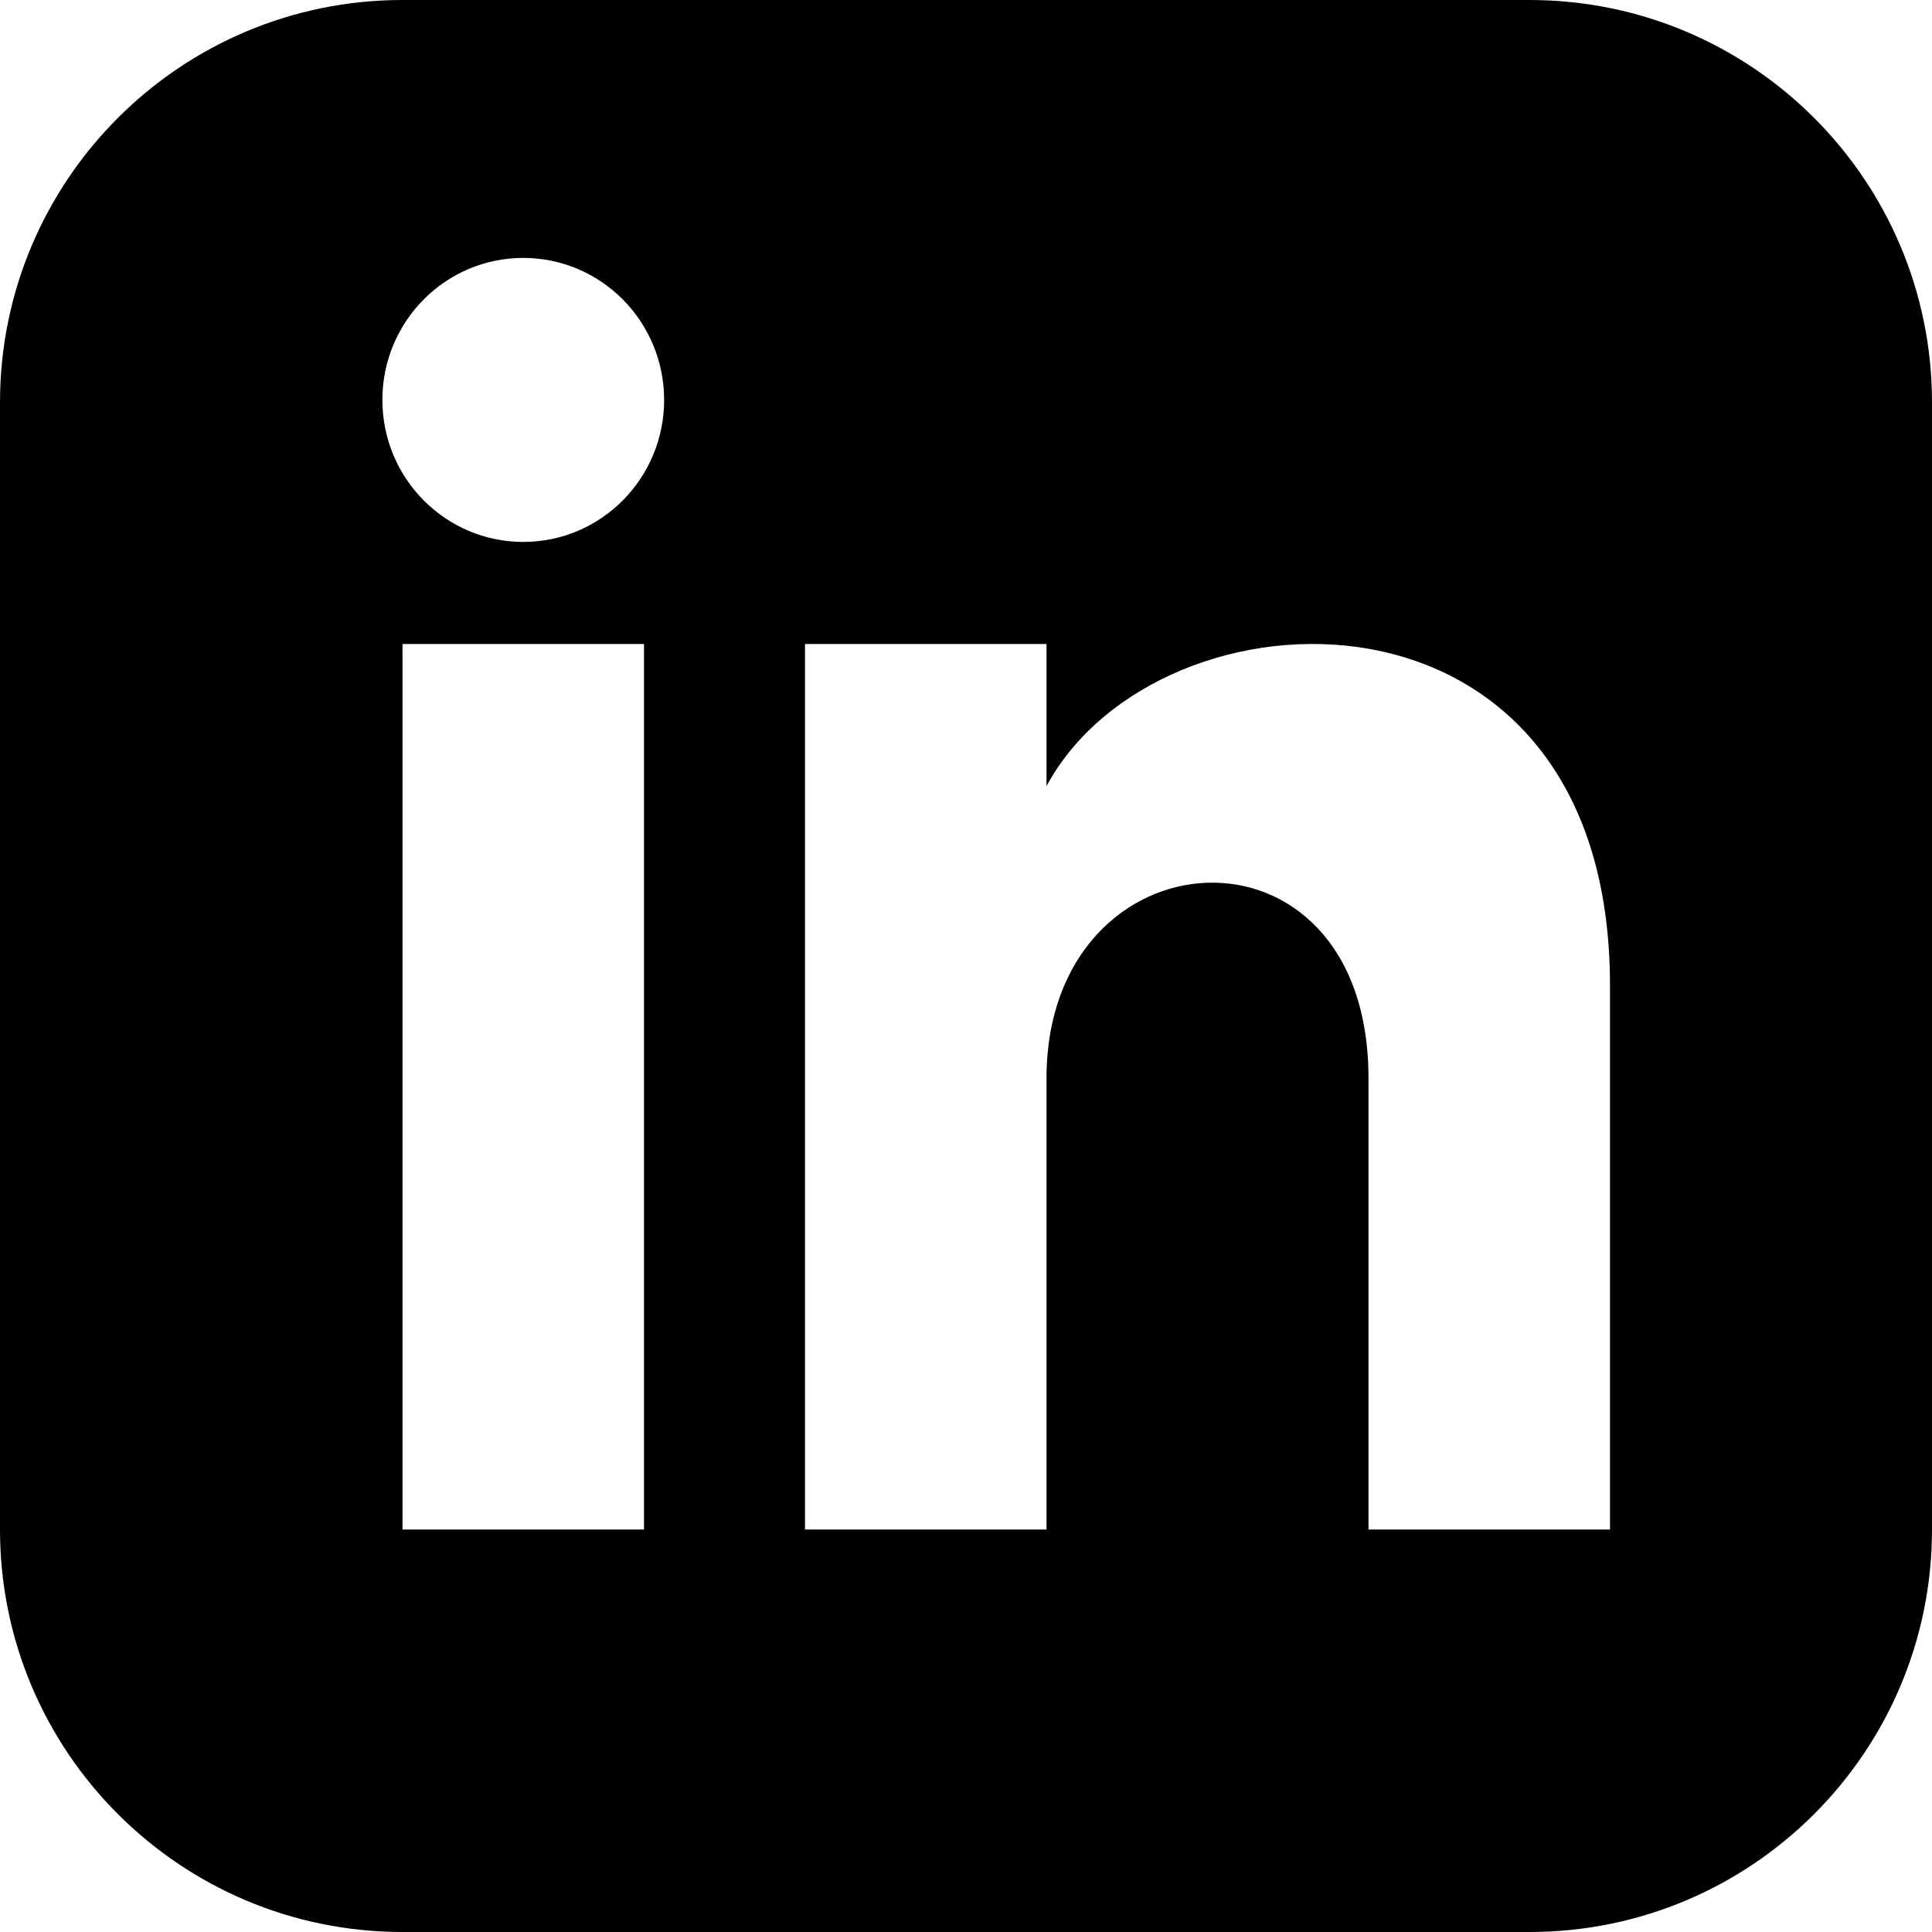
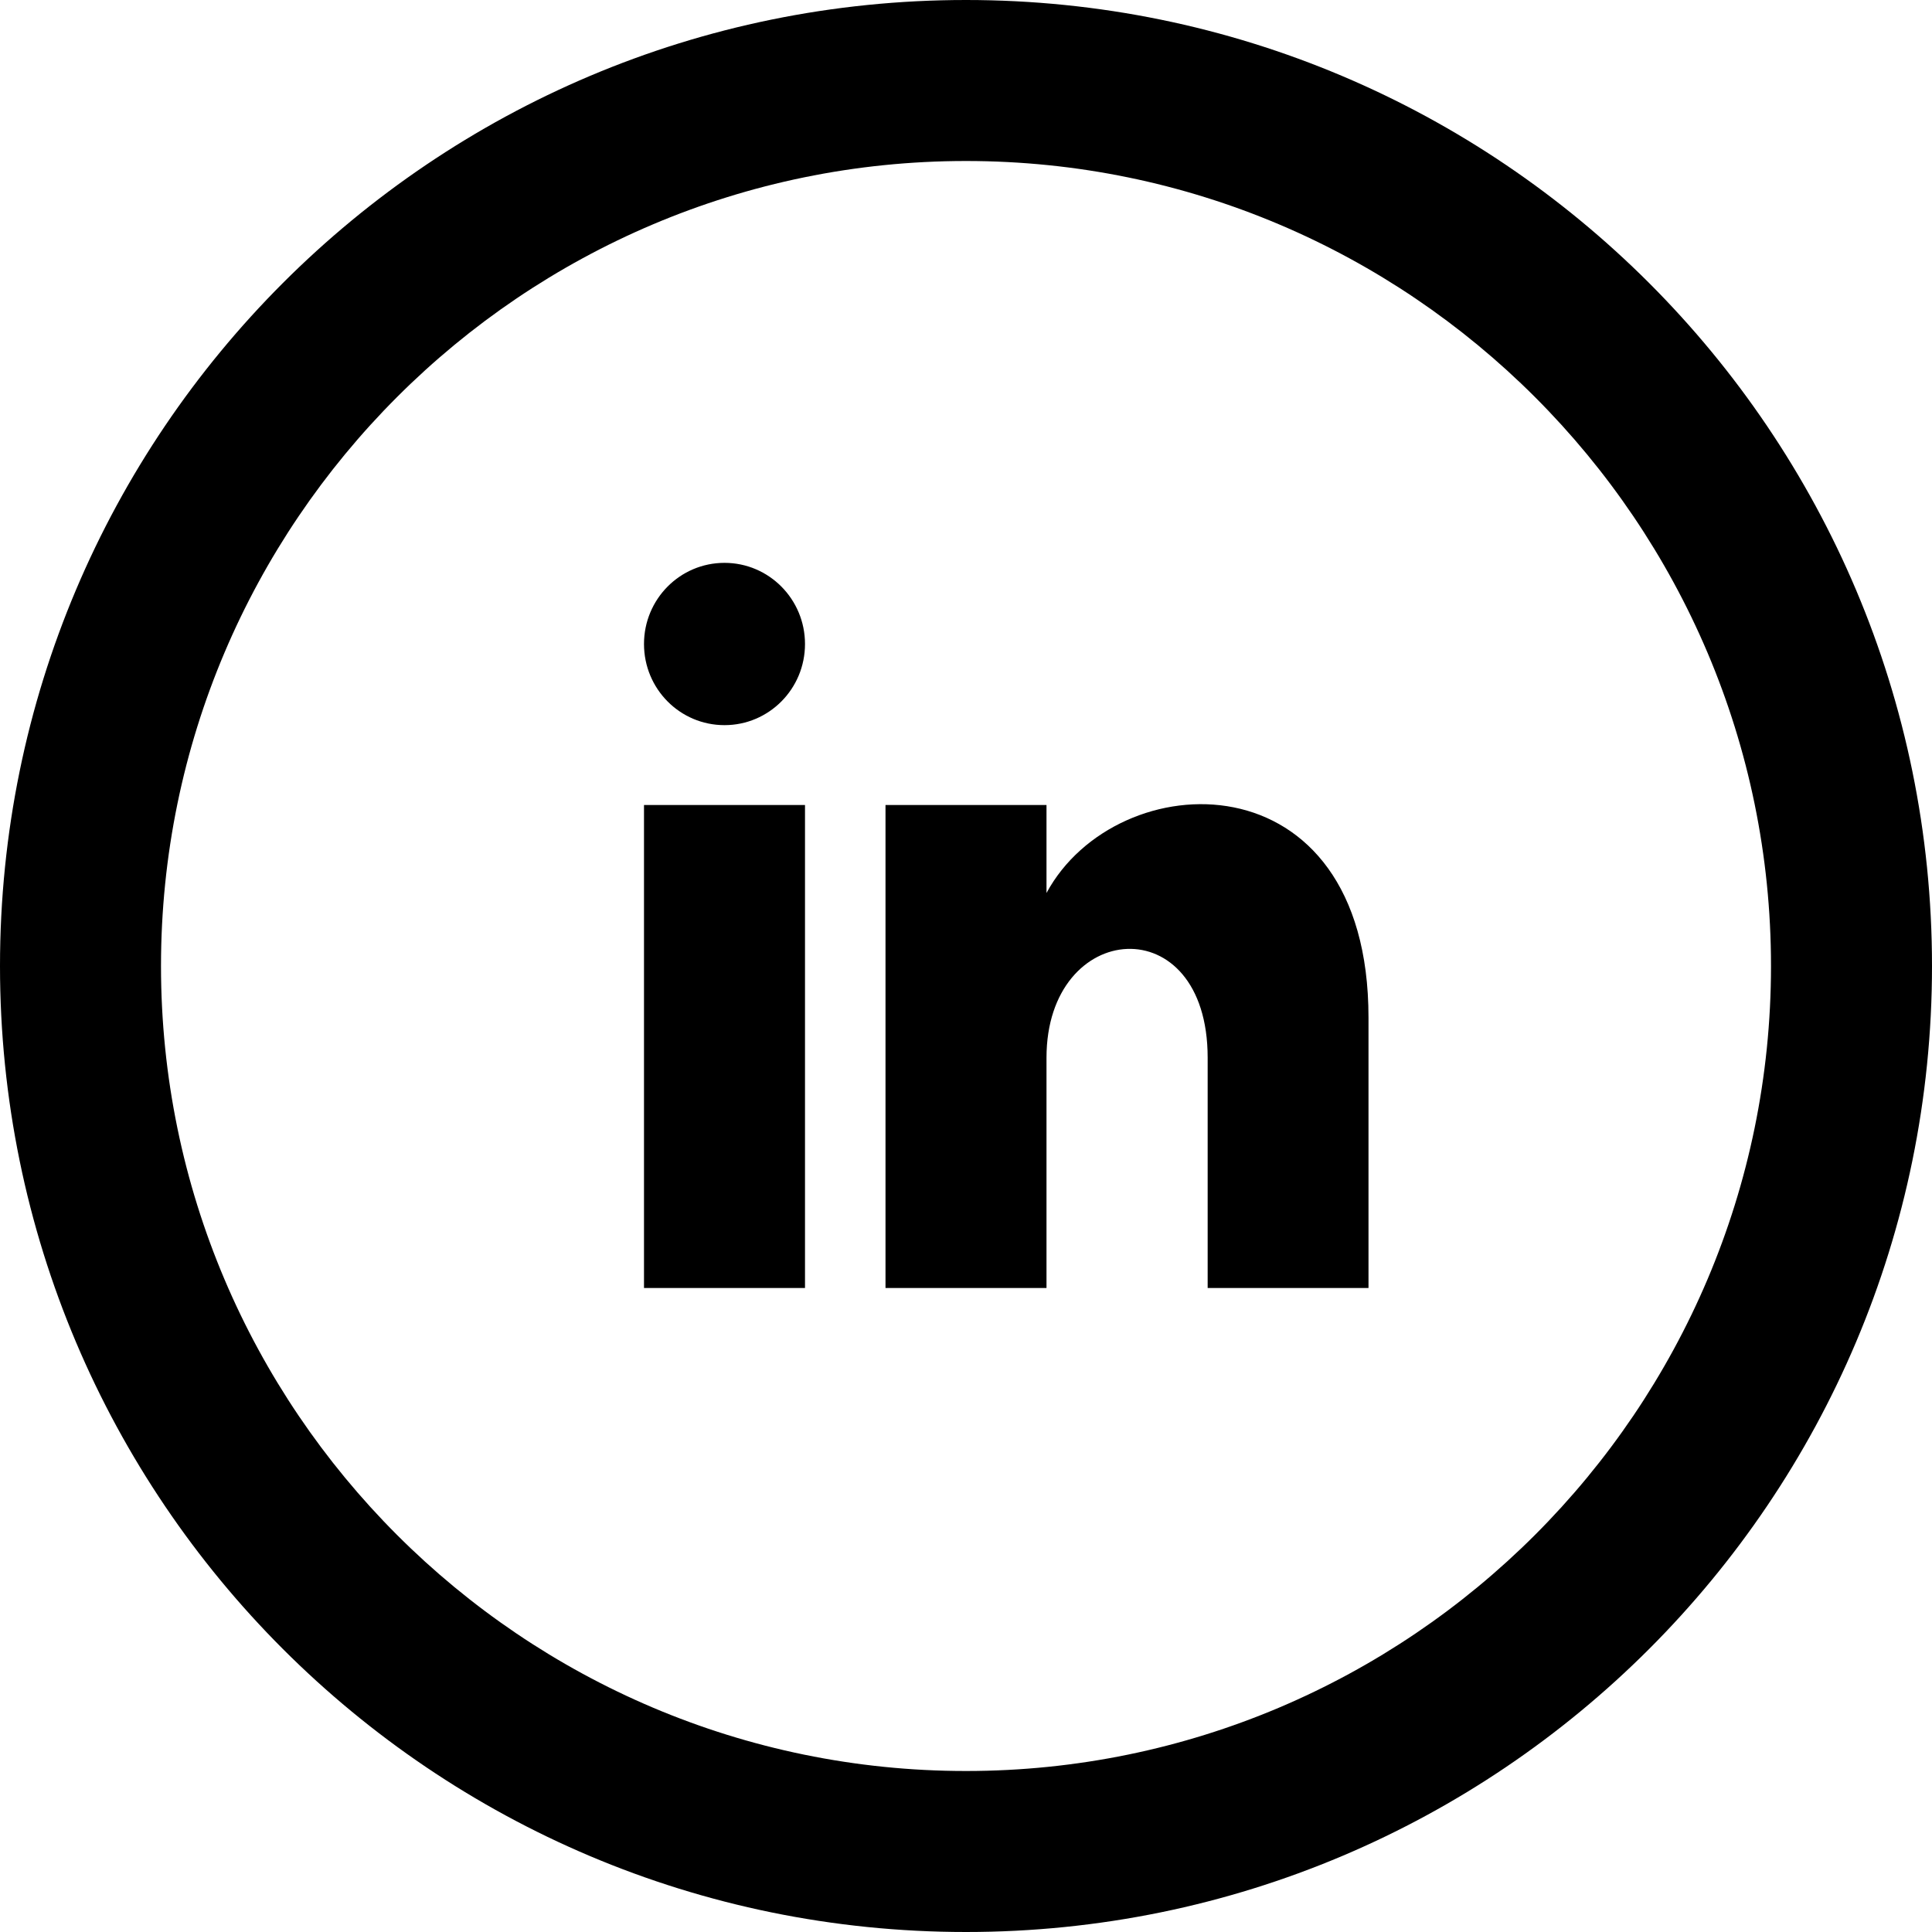
<svg xmlns="http://www.w3.org/2000/svg" width="24" height="24" viewBox="0 0 24 24">
-   <path d="M19 0h-14c-2.761 0-5 2.239-5 5v14c0 2.761 2.239 5 5 5h14c2.762 0 5-2.239 5-5v-14c0-2.761-2.238-5-5-5zm-11 19h-3v-11h3v11zm-1.5-12.268c-.966 0-1.75-.79-1.75-1.764s.784-1.764 1.75-1.764 1.75.79 1.75 1.764-.783 1.764-1.75 1.764zm13.5 12.268h-3v-5.604c0-3.368-4-3.113-4 0v5.604h-3v-11h3v1.765c1.396-2.586 7-2.777 7 2.476v6.759z" />
+   <path d="M12 2c5.514 0 10 4.486 10 10s-4.486 10-10 10-10-4.486-10-10 4.486-10 10-10zm0-2c-6.627 0-12 5.373-12 12s5.373 12 12 12 12-5.373 12-12-5.373-12-12-12zm-2 8c0 .557-.447 1.008-1 1.008s-1-.45-1-1.008c0-.557.447-1.008 1-1.008s1 .452 1 1.008zm0 2h-2v6h2v-6zm3 0h-2v6h2v-2.861c0-1.722 2.002-1.881 2.002 0v2.861h1.998v-3.359c0-3.284-3.128-3.164-4-1.548v-1.093z" />
</svg>
